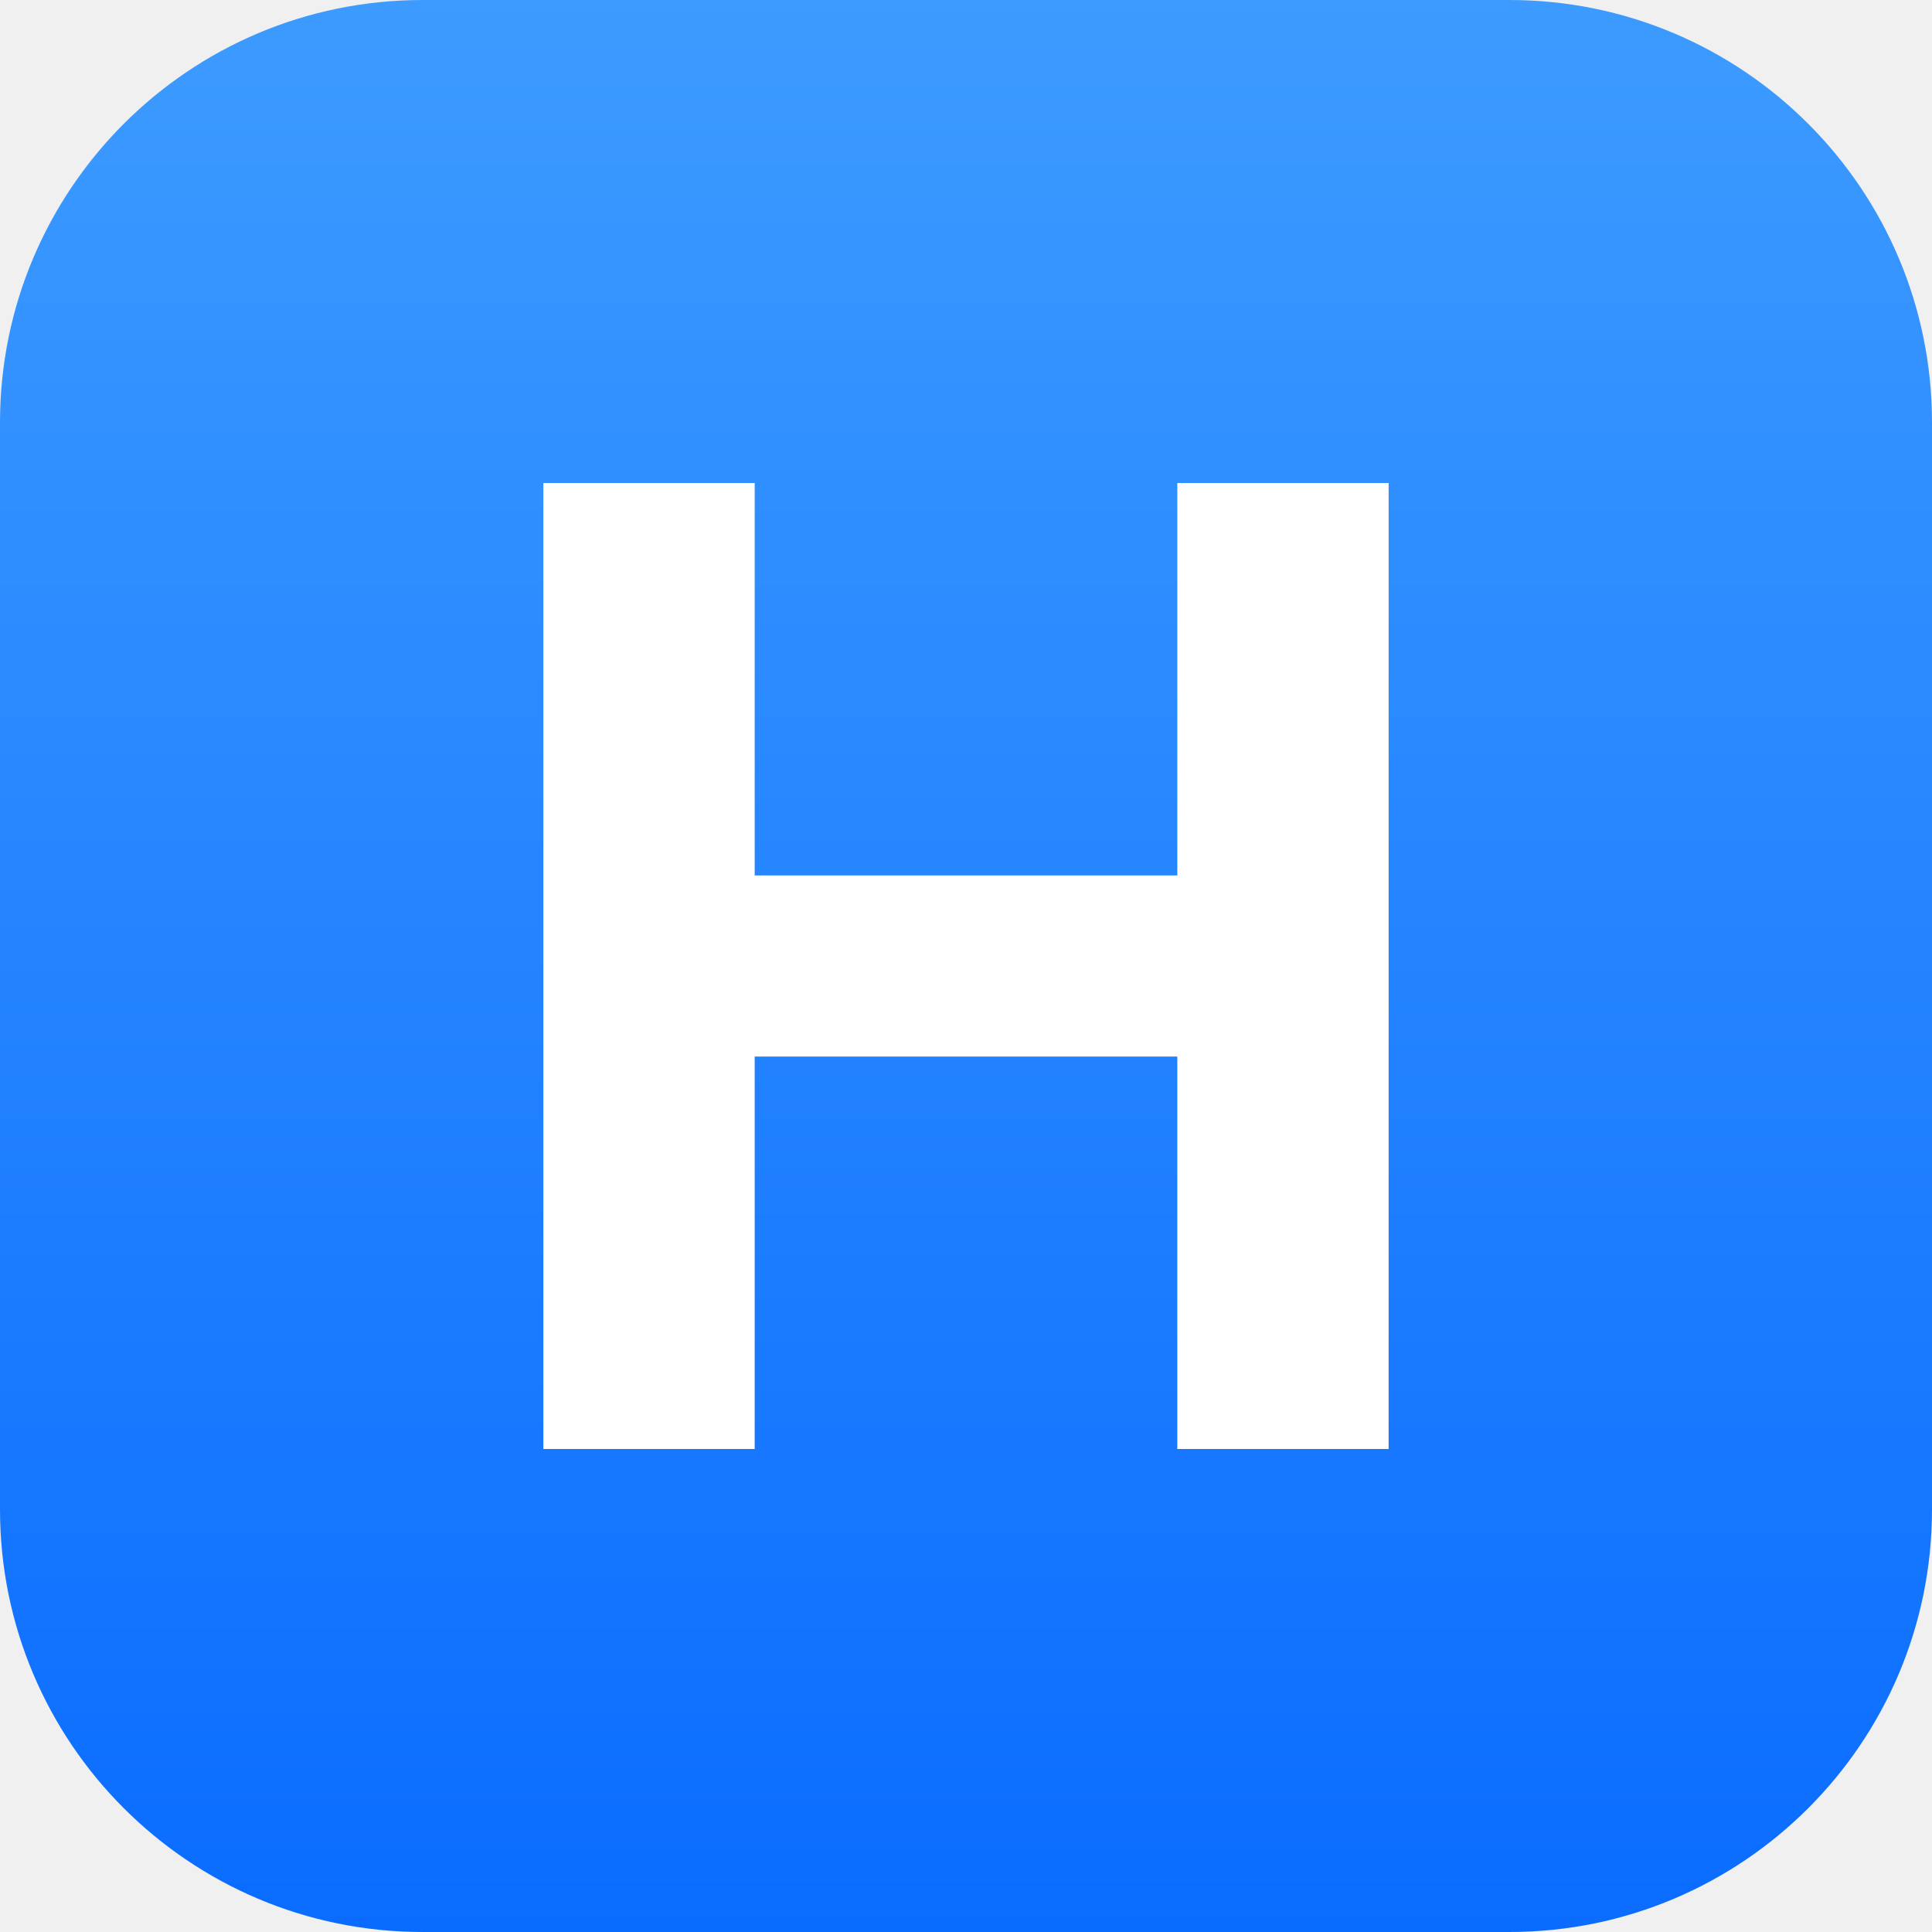
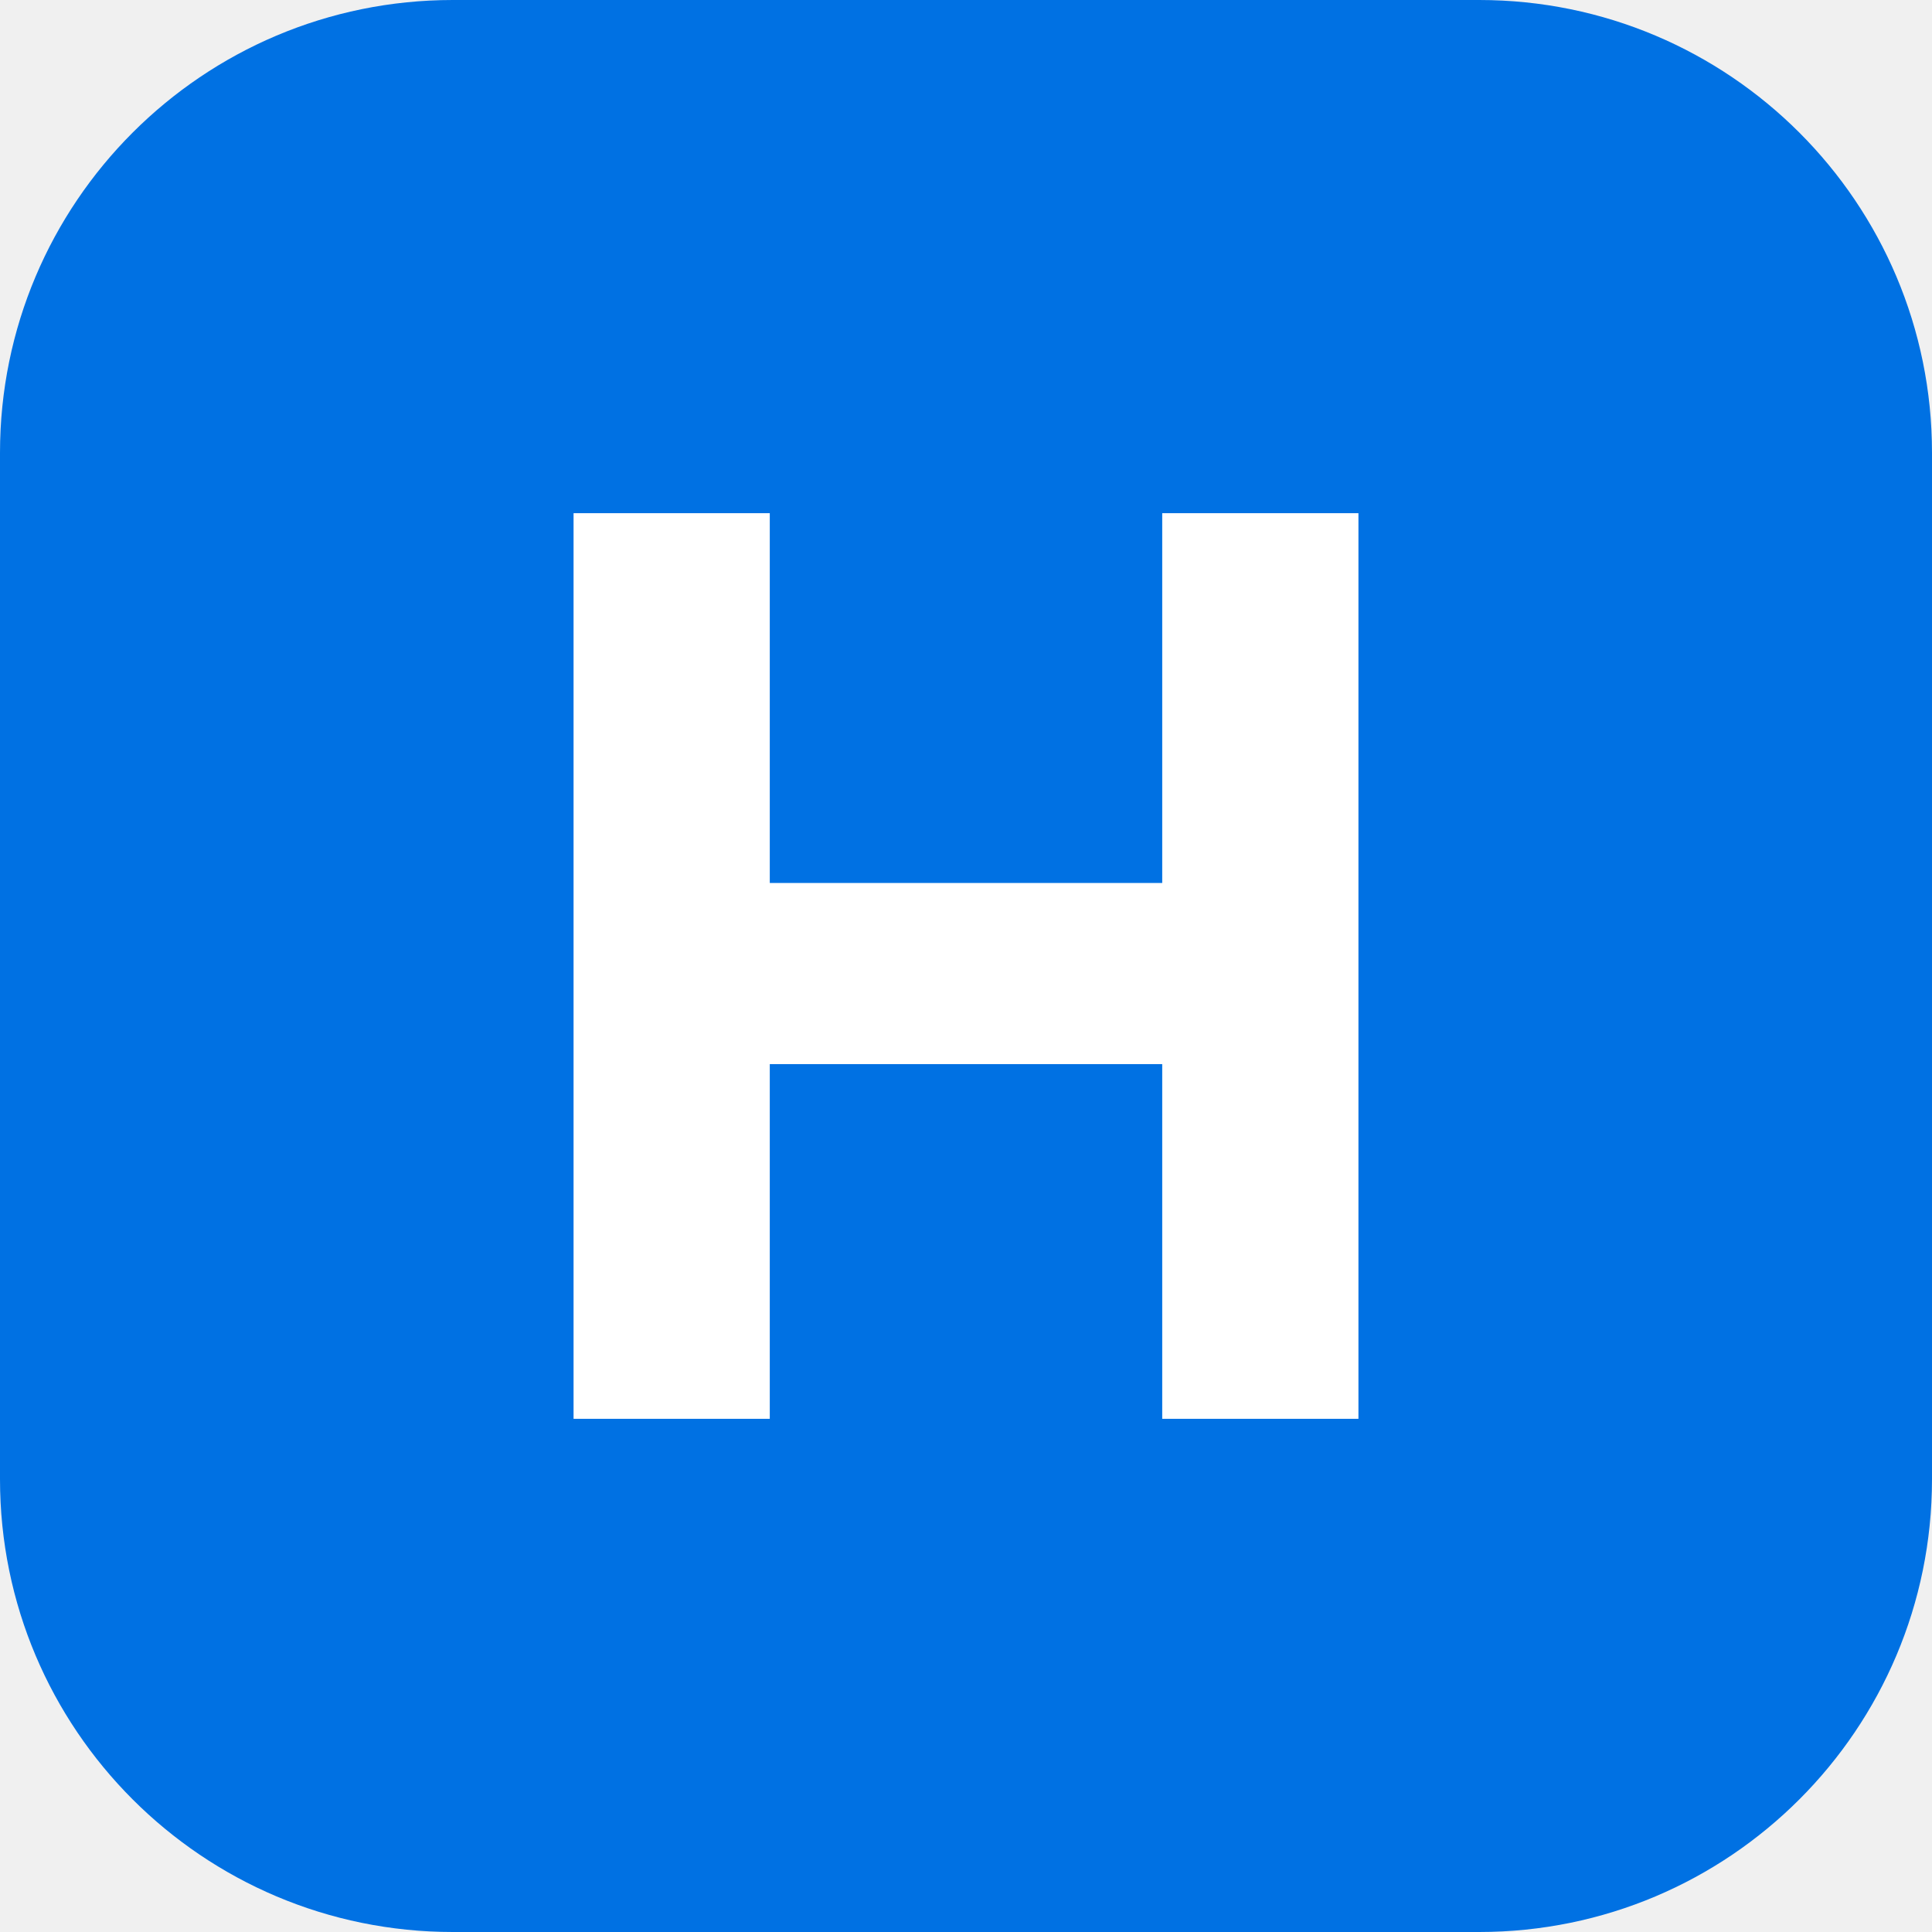
<svg xmlns="http://www.w3.org/2000/svg" viewBox="0 0 64 64">
-   <defs>
-     <linearGradient id="g" x1="0" y1="0" x2="0" y2="1">
-       <stop offset="0" stop-color="#3d9bff" />
-       <stop offset="1" stop-color="#0a6cff" />
-     </linearGradient>
-   </defs>
-   <rect width="64" height="64" rx="14" fill="url(#g)" />
-   <path d="M18 16h7v13h14V16h7v32h-7V35H25v13h-7z" fill="#fff" />
+   <rect width="64" height="64" rx="15" fill="#0071e3" />
+   <path d="M19 17h6.5v12.25h13V17H45v30h-6.5V35.25h-13V47H19z" fill="#fff" />
</svg>
